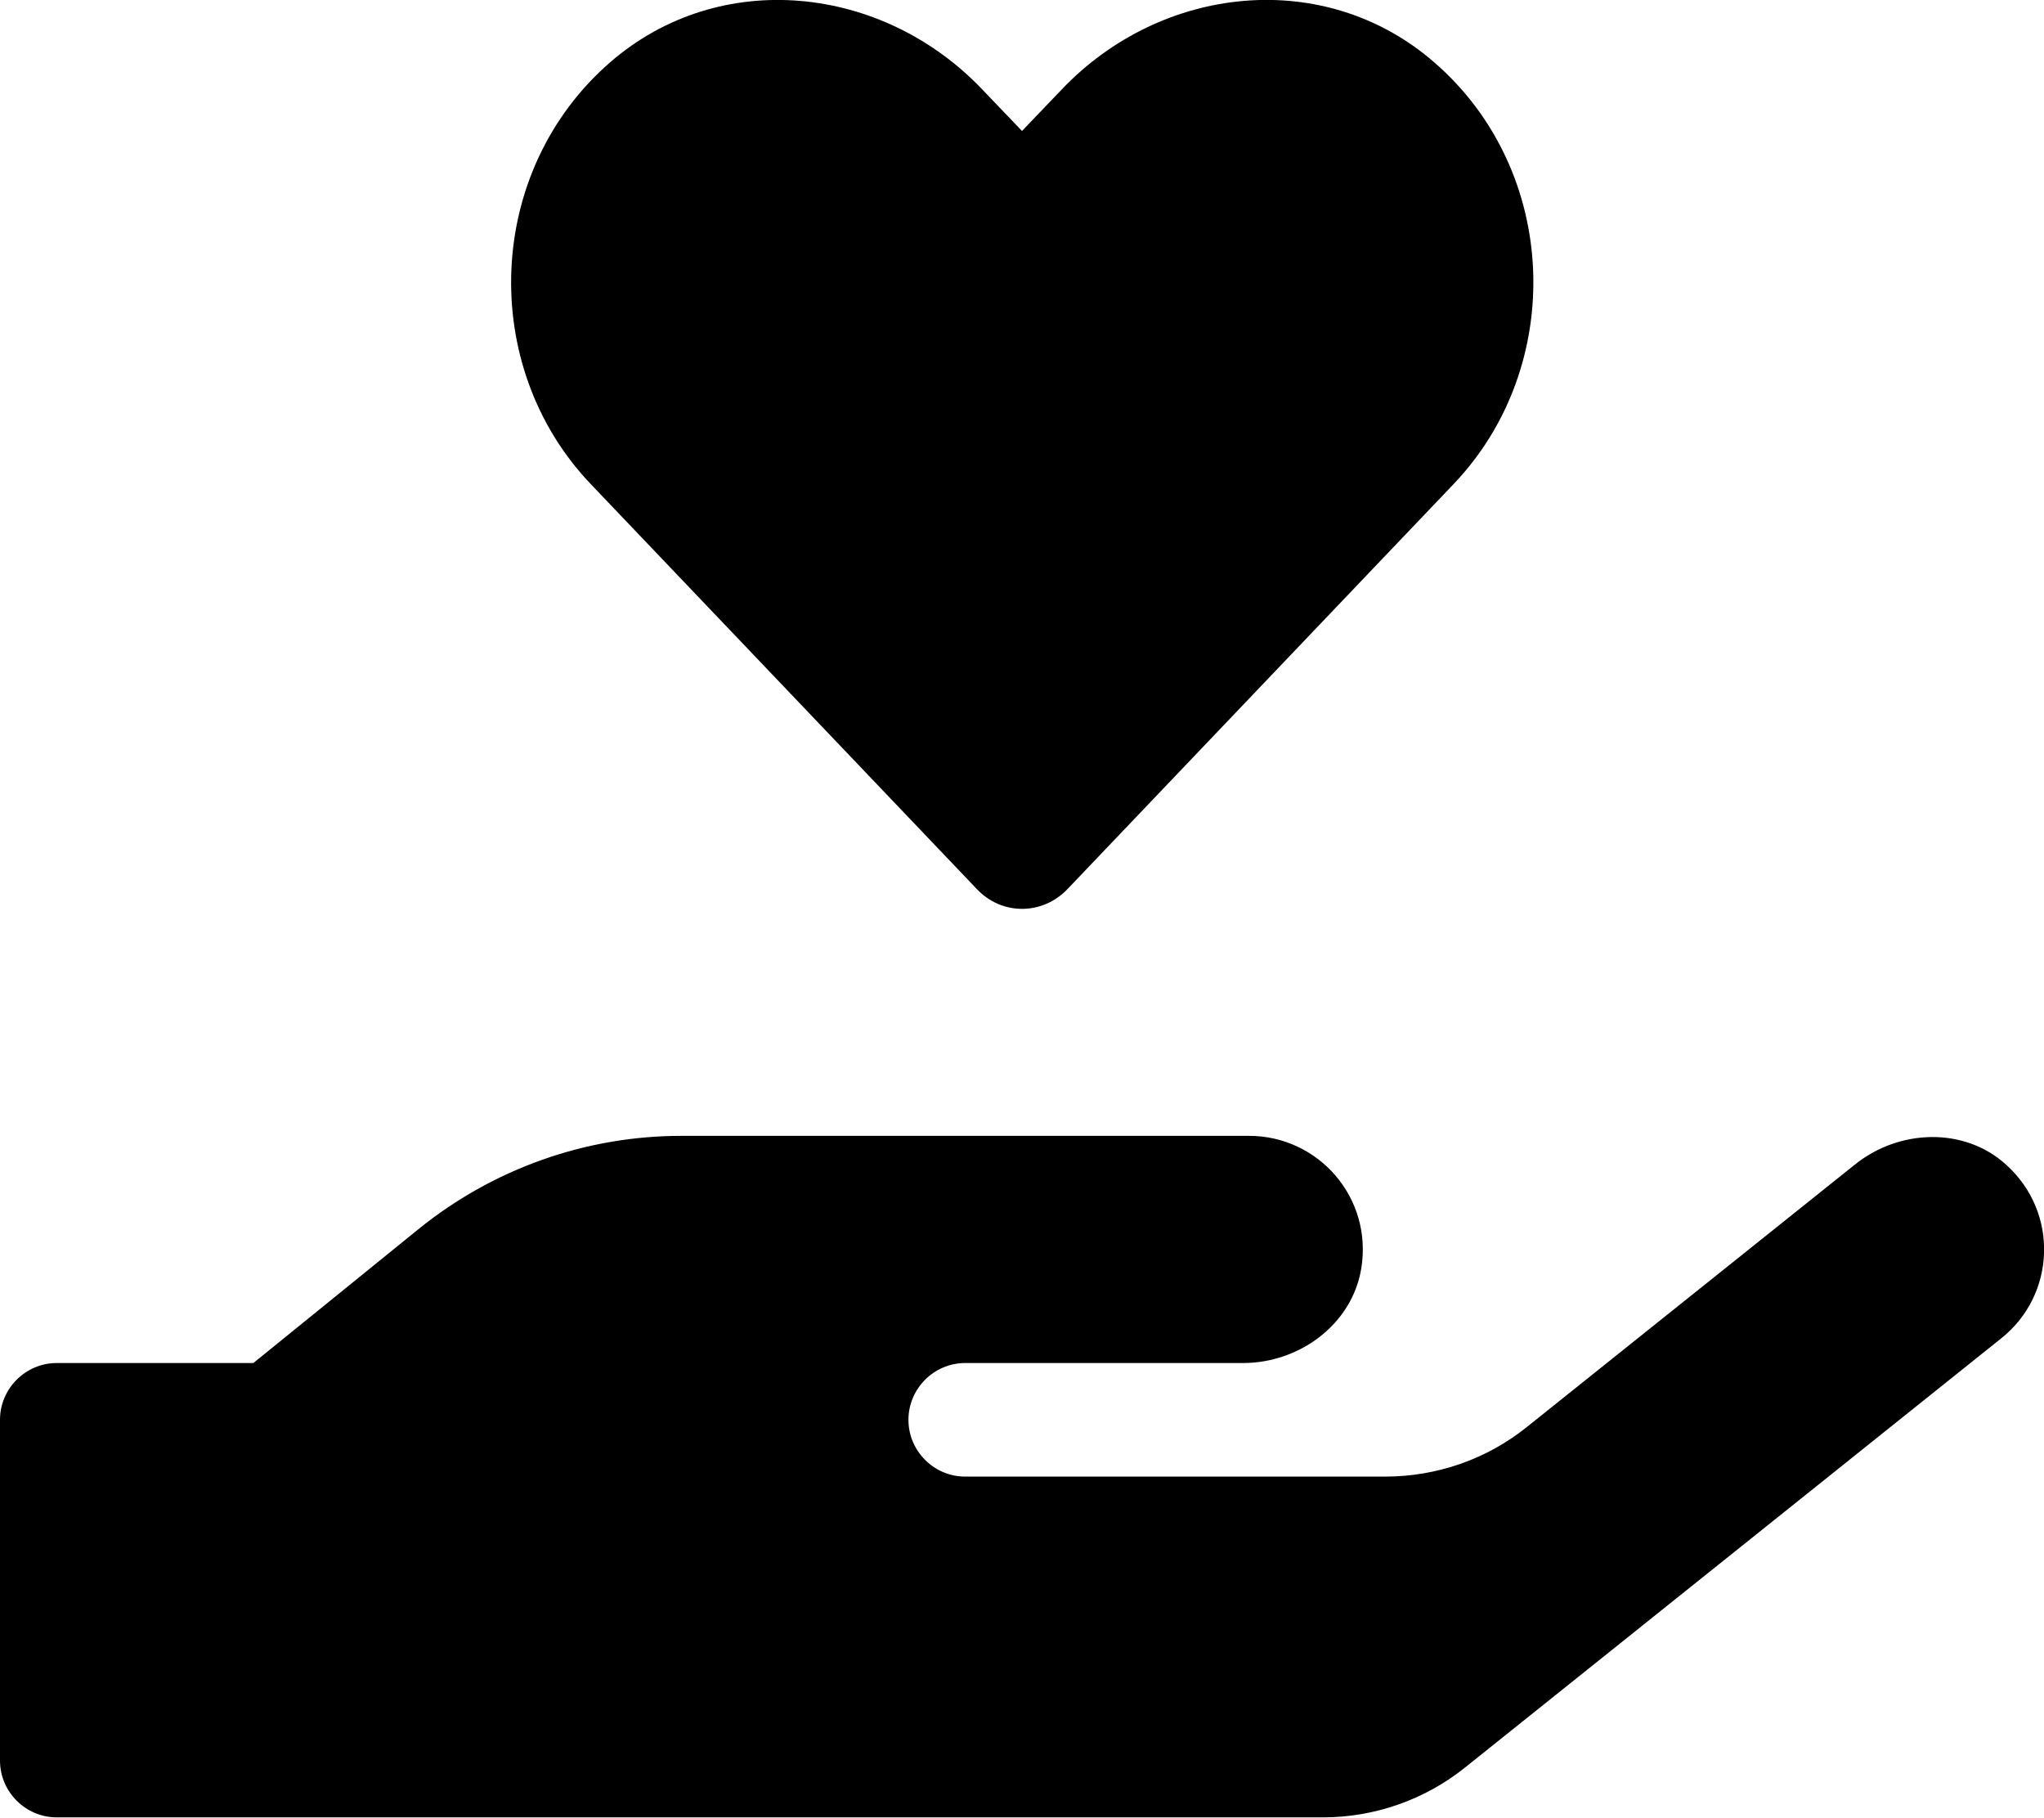
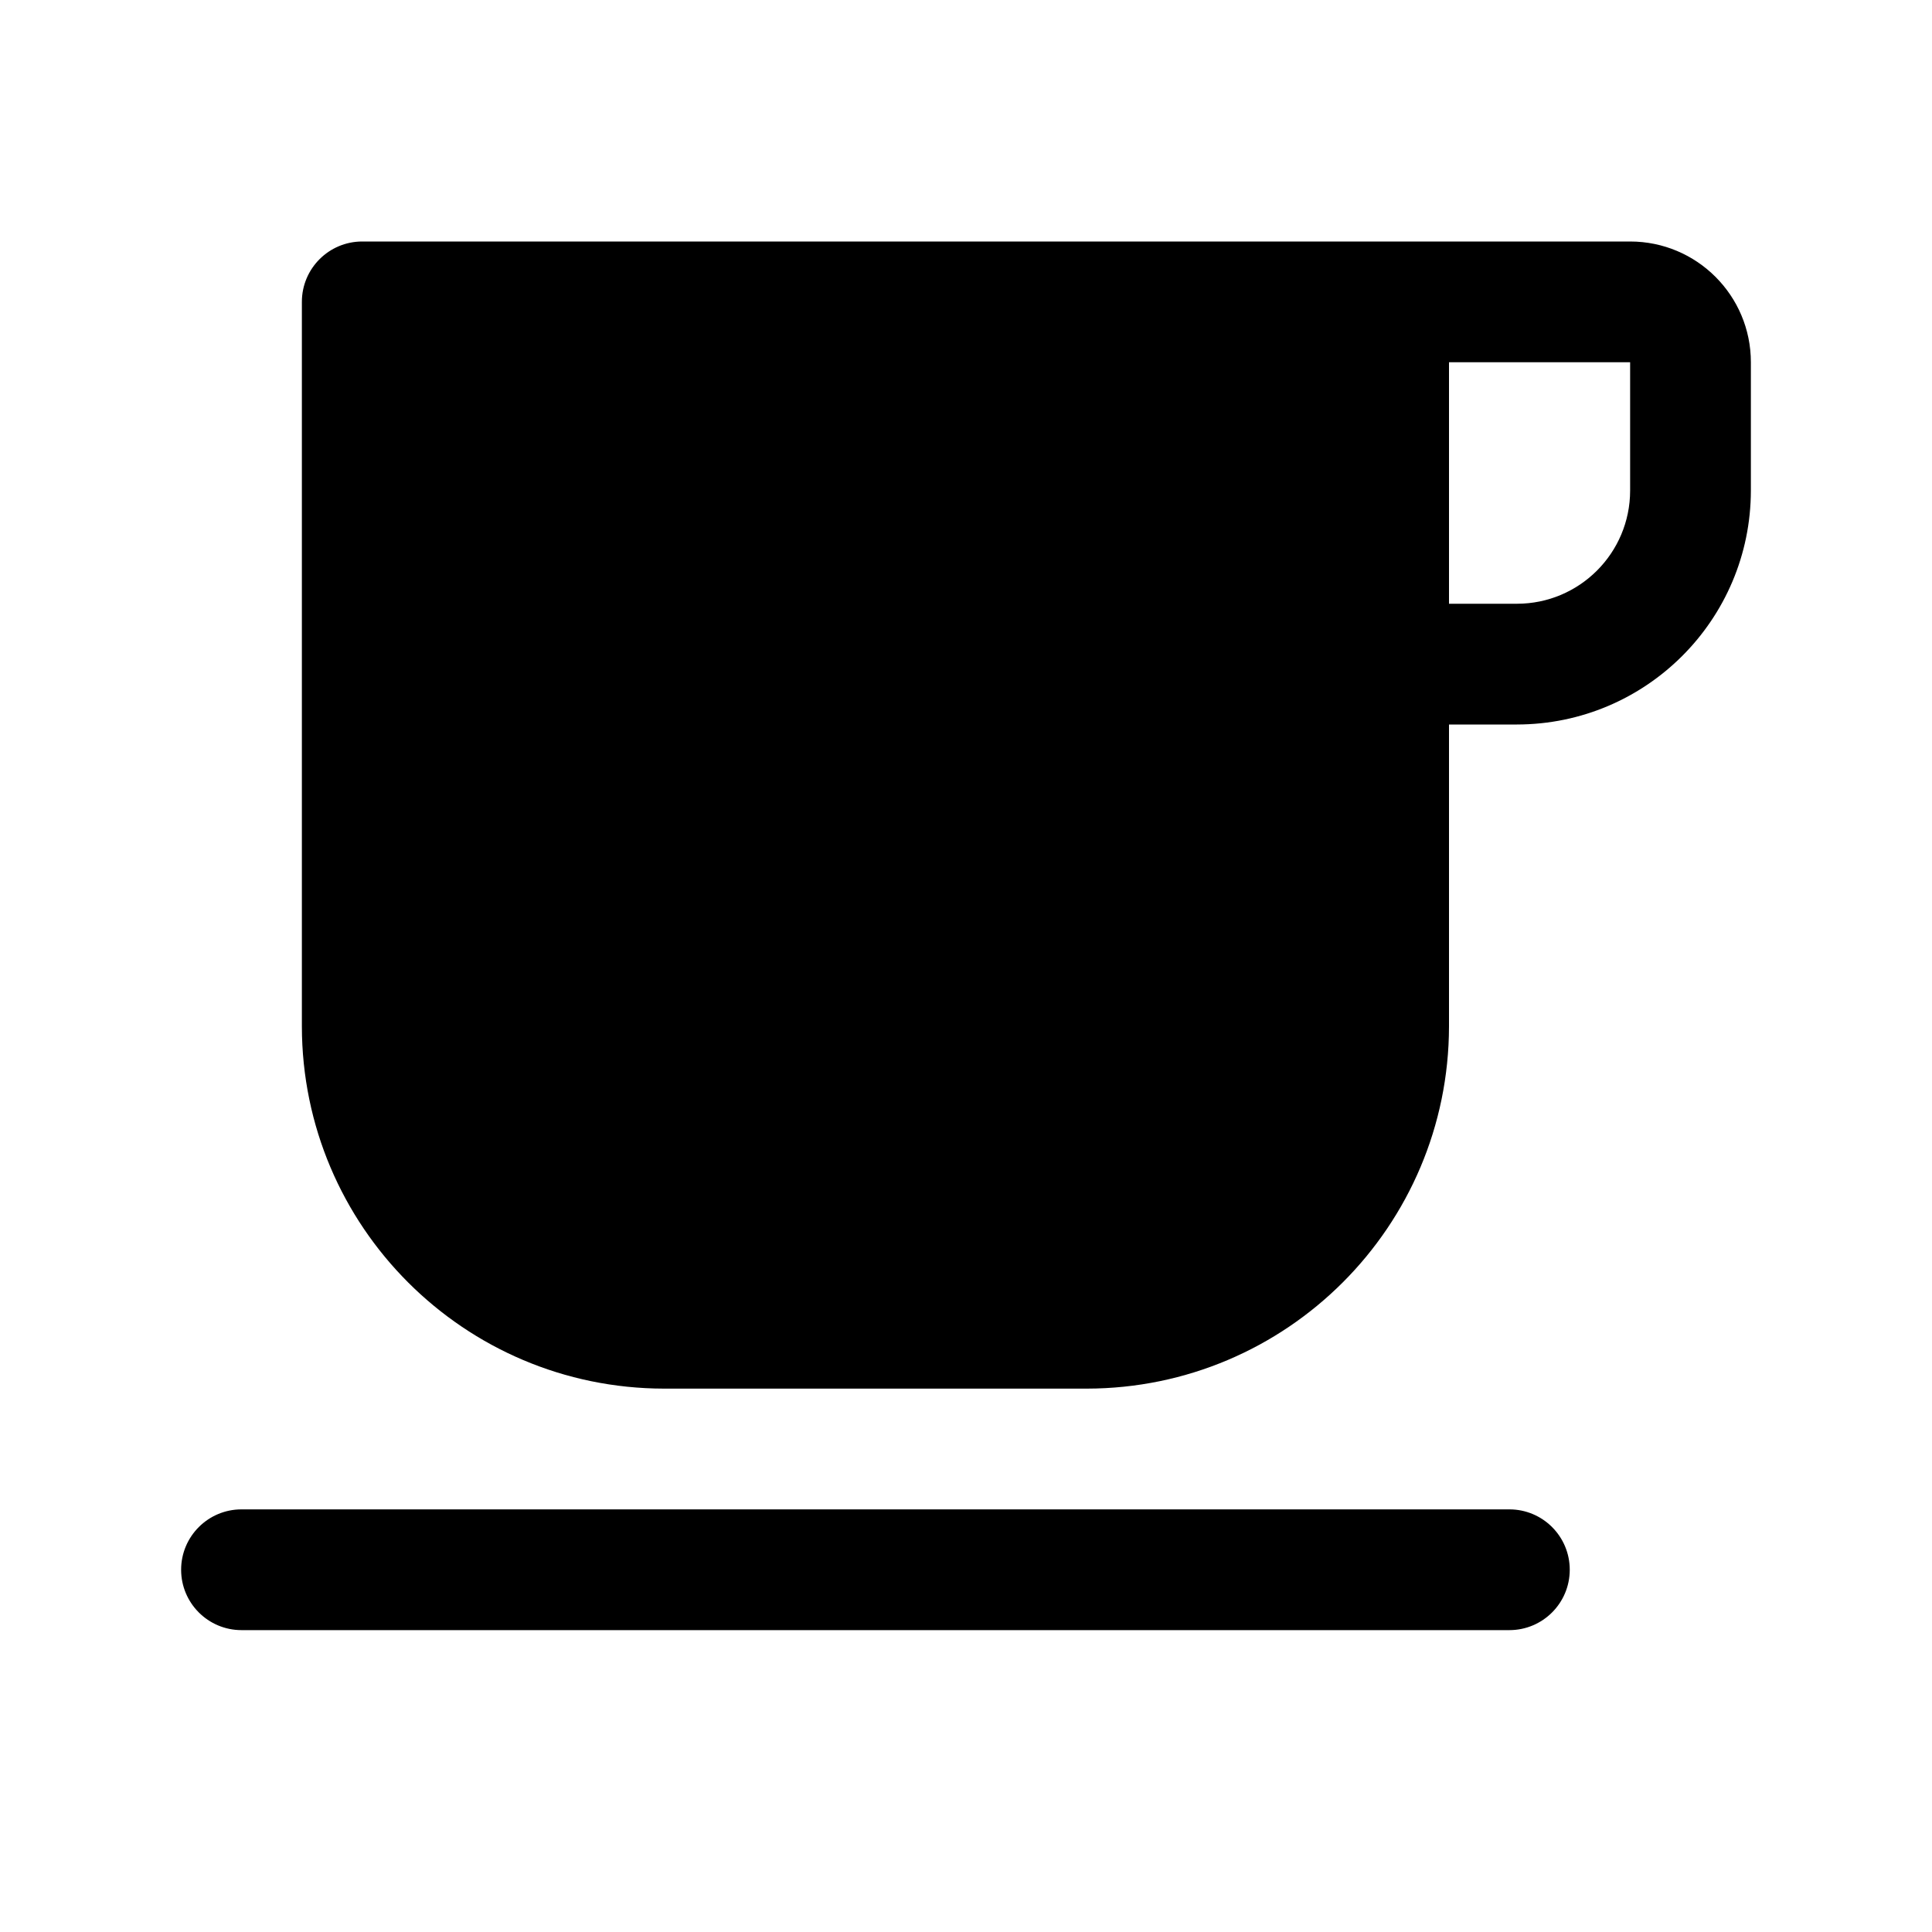
- <svg xmlns="http://www.w3.org/2000/svg" aria-hidden="true" focusable="false" data-prefix="fas" data-icon="hand-holding-heart" class="svg-inline--fa fa-hand-holding-heart fa-w-18" role="img" viewBox="0 0 576 512">
-   <path fill="currentColor" d="M275.3 250.5c7 7.4 18.4 7.4 25.5 0l108.9-114.2c31.6-33.2 29.8-88.2-5.6-118.8-30.8-26.7-76.7-21.9-104.9 7.7L288 36.9l-11.1-11.6C248.7-4.4 202.8-9.2 172 17.5c-35.3 30.6-37.2 85.6-5.6 118.8l108.9 114.2zm290 77.6c-11.8-10.7-30.2-10-42.6 0L430.3 402c-11.3 9.1-25.4 14-40 14H272c-8.8 0-16-7.2-16-16s7.2-16 16-16h78.3c15.9 0 30.7-10.9 33.3-26.6 3.3-20-12.1-37.4-31.6-37.4H192c-27 0-53.1 9.3-74.1 26.3L71.4 384H16c-8.8 0-16 7.2-16 16v96c0 8.8 7.2 16 16 16h356.8c14.5 0 28.6-4.9 40-14L564 377c15.2-12.1 16.4-35.3 1.3-48.9z" />
+ <svg xmlns="http://www.w3.org/2000/svg" class="ionicon" viewBox="0 0 512 512">
+   <path d="M432 64H96a16 16 0 00-16 16v192a96.11 96.11 0 0096 96h112a96.11 96.11 0 0096-96v-80h18a62.07 62.07 0 0062-62V96a32 32 0 00-32-32zm0 66a30 30 0 01-30 30h-18V96h48zM400 400H64a16 16 0 000 32h336a16 16 0 000-32z" />
</svg>
